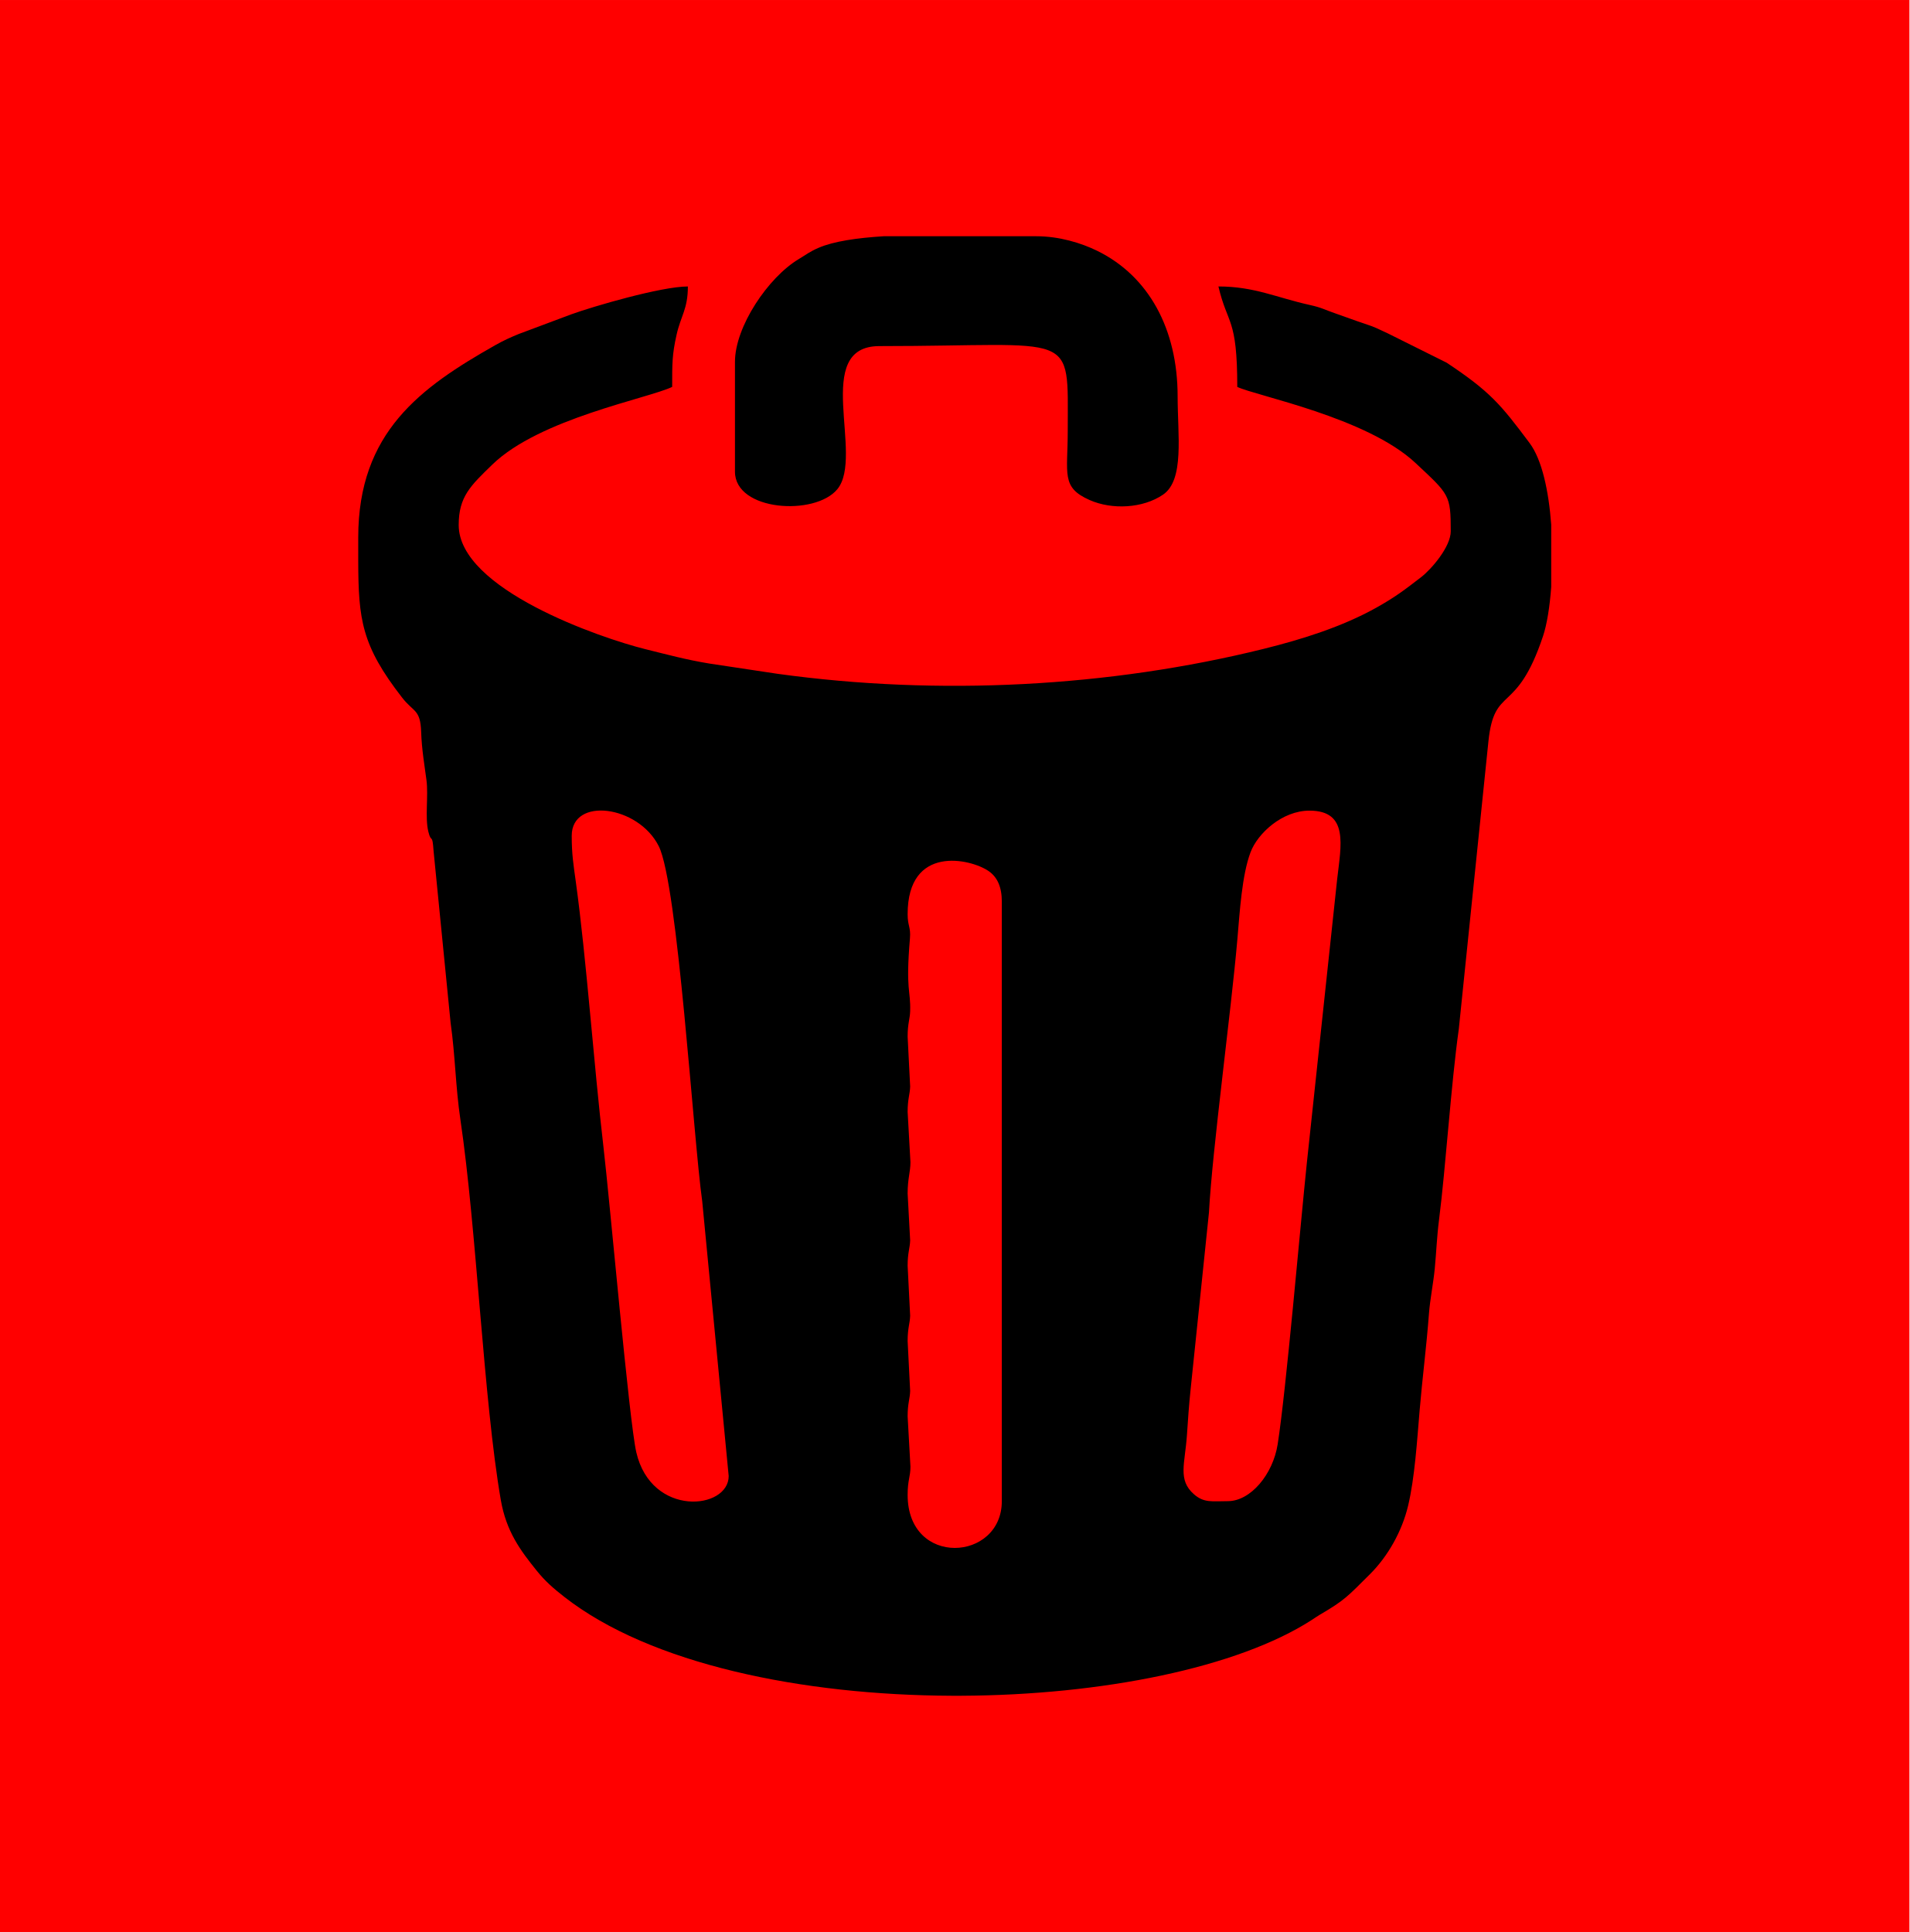
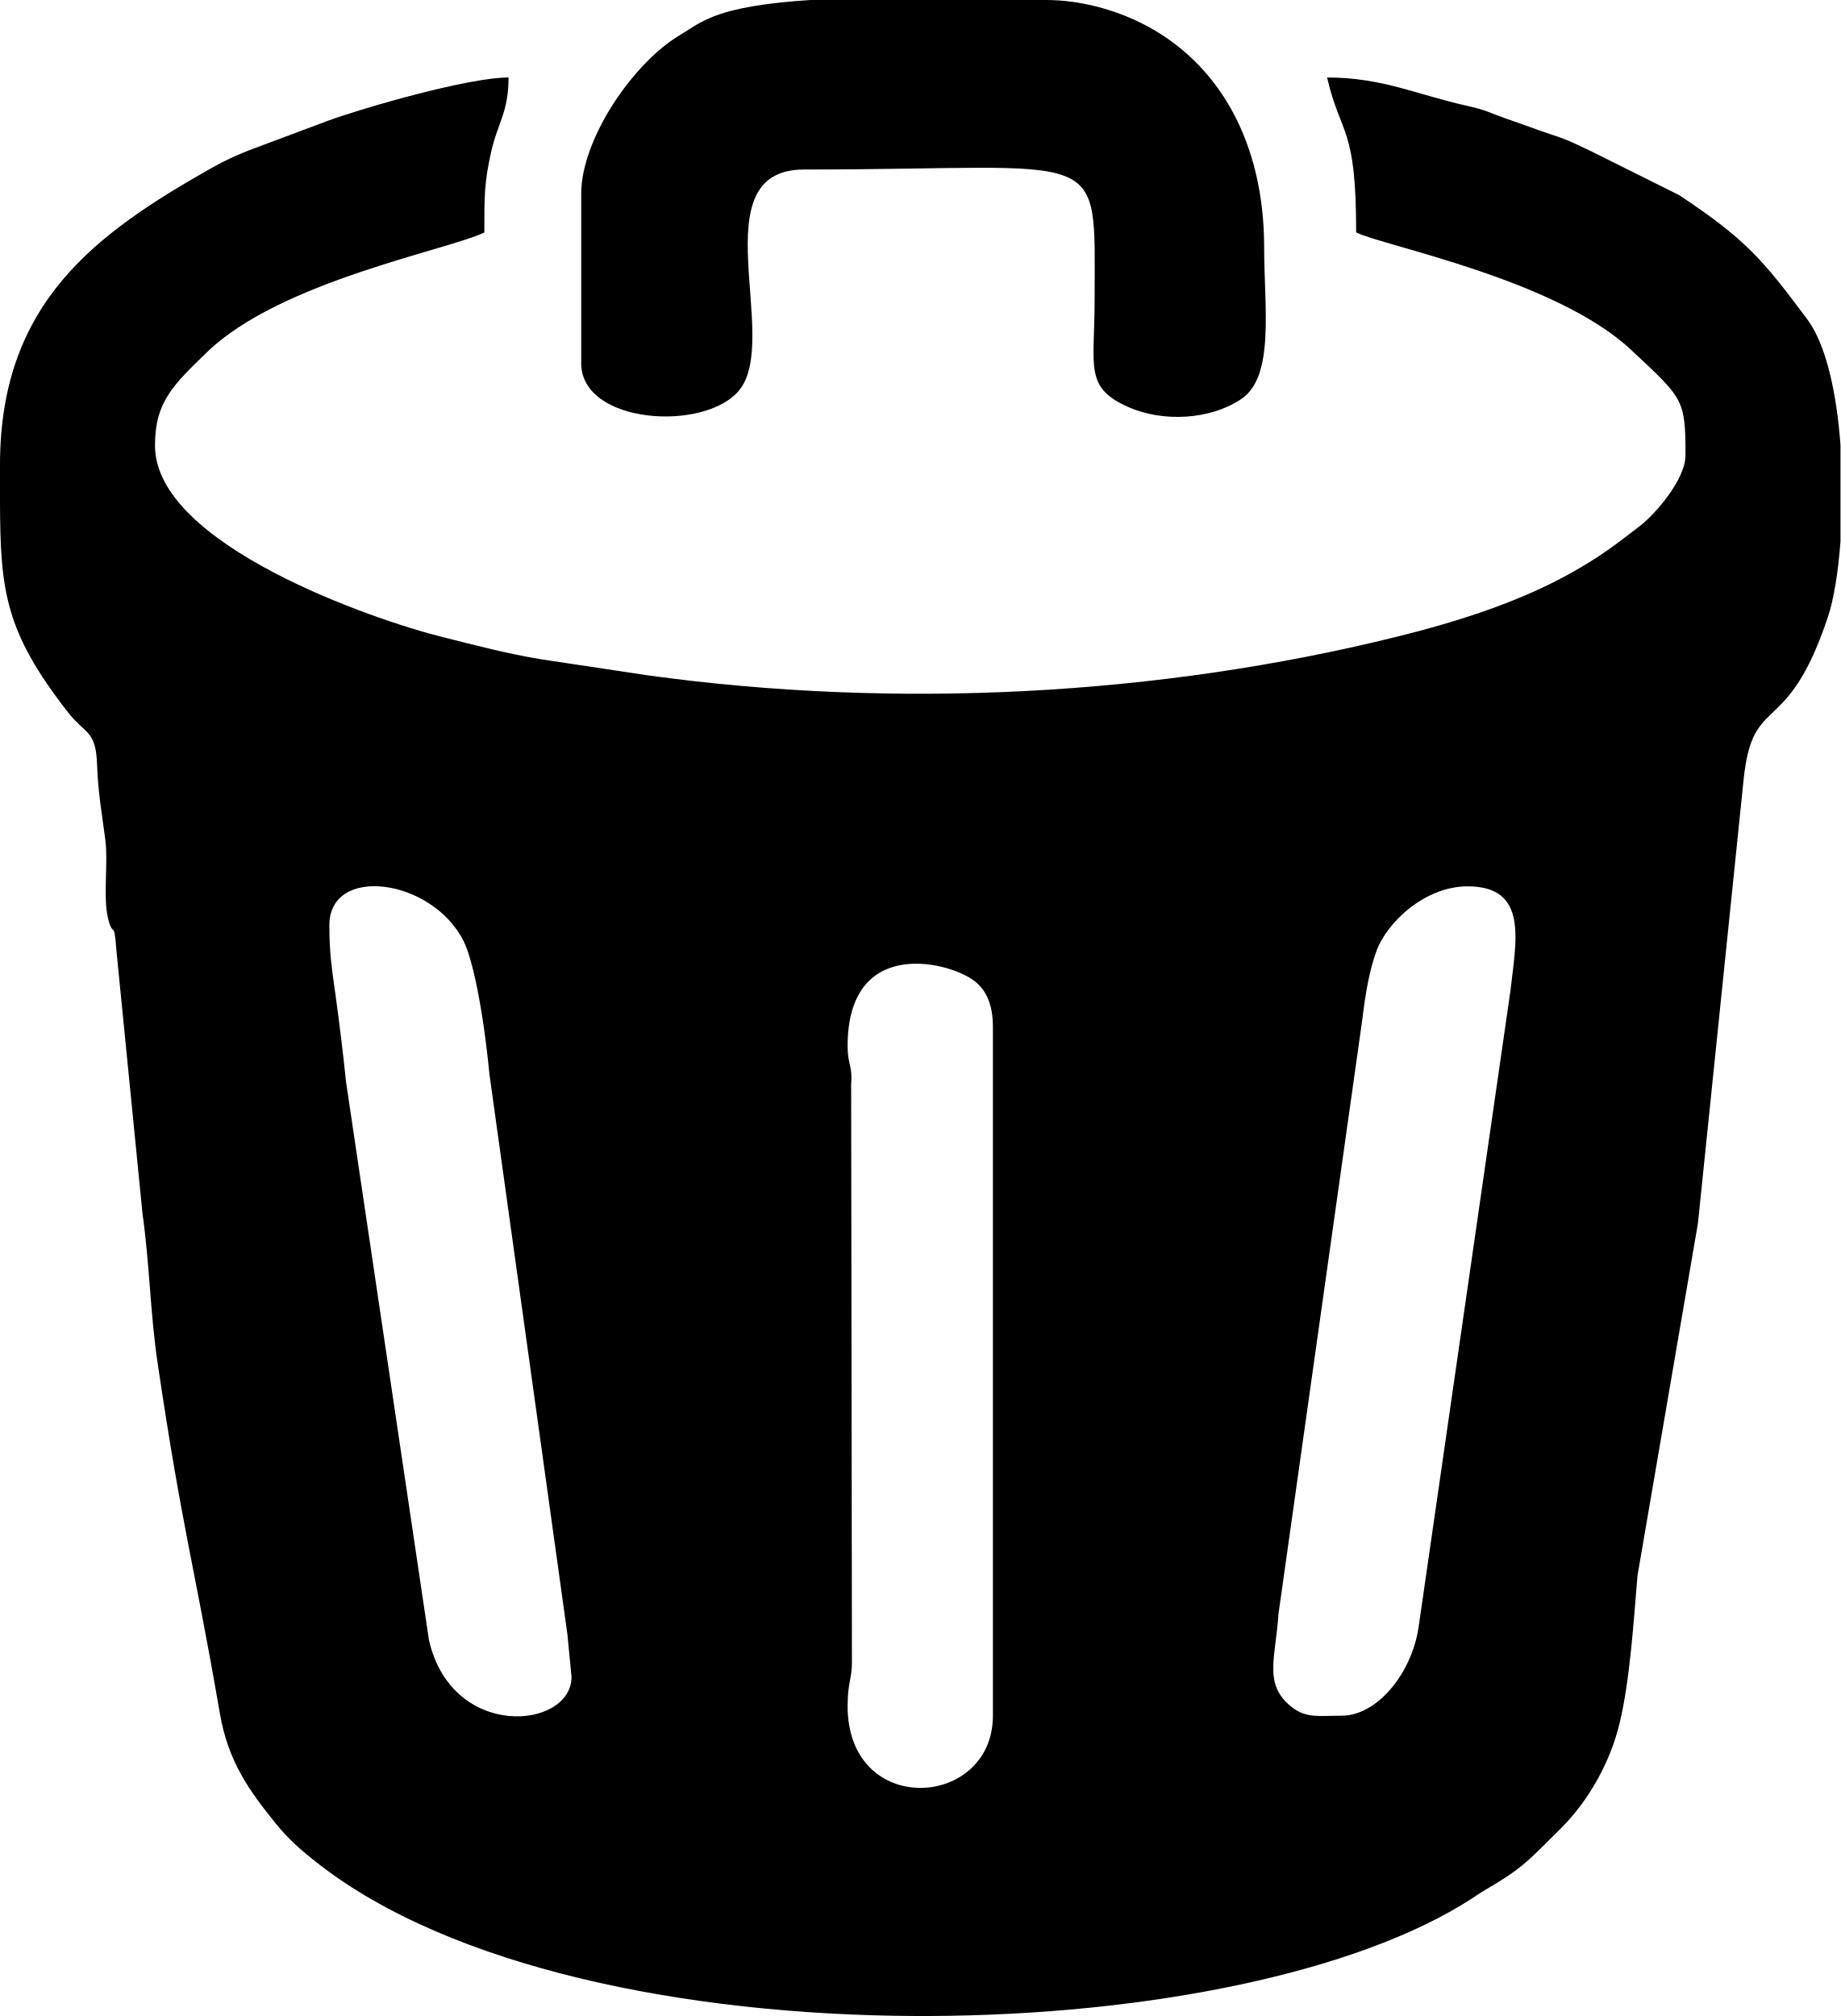
- <svg xmlns="http://www.w3.org/2000/svg" xml:space="preserve" width="113.497mm" height="114.862mm" version="1.1" shape-rendering="geometricPrecision" text-rendering="geometricPrecision" image-rendering="optimizeQuality" fill-rule="evenodd" clip-rule="evenodd" viewBox="0 0 63202.4 63962">
+ <svg xmlns="http://www.w3.org/2000/svg" xml:space="preserve" width="70.91mm" height="77.671mm" version="1.1" shape-rendering="geometricPrecision" text-rendering="geometricPrecision" image-rendering="optimizeQuality" fill-rule="evenodd" clip-rule="evenodd" viewBox="0 0 64021.1 70125.7">
  <g id="Capa_x0020_1">
-     <rect fill="red" x="0" y="-0" width="63202.4" height="63962" />
-     <g id="_1374411313616">
-       <path fill="black" d="M30042.5 30266.5c0,-2311.9 2079.5,-1840.2 2677.4,-1430.5 298.7,204.8 440,538.4 440,1014.8l0 19847.5c0,2000.5 -3117.4,2198.2 -3117.4,-207.8 0,-495.8 93.1,-592.8 93,-935.2l-93 -1662.6c0,-438.9 75.5,-577.8 83.3,-841l-83.3 -1652.9c0,-438.8 75.5,-577.8 83.3,-841l-83.3 -1652.9c0,-438.9 75.5,-577.8 83.3,-841l-83.3 -1549c0,-503.3 93,-709.2 93,-1039.2l-93 -1662.6c0,-438.9 75.5,-577.9 83.3,-841.1l-83.3 -1652.9c0,-438.9 75.5,-577.8 83.3,-841 21,-711.9 -153.9,-667.7 -7.2,-2409.2 32.2,-382.6 -76.1,-406.1 -76.1,-802.4zm21302.3 -12896.5l0 2064c-48.7,663.6 -143.3,1243.8 -270.6,1625.4 -885.5,2654.6 -1613.3,1590 -1808.5,3491.1l-979.5 9515.7c-256.2,1819.1 -433.3,4583.3 -653.4,6308.9 -74.1,581.4 -90,1070.1 -142.3,1624.2 -42,444.5 -157.5,1032.6 -190.6,1472 -85,1128.7 -221.1,2159.9 -310.5,3222.6 -85.4,1015.7 -162.3,2232.5 -380.6,3152.5 -202.3,852.3 -672.6,1681.9 -1263.6,2269.5 -755.2,750.9 -829.1,856.4 -1666.7,1346.8 -70.5,41.3 -185.7,121.1 -251.9,163.8 -2461.6,1591.4 -6964.8,2492.8 -11604.8,2514.5l-323.3 0c-4930.8,-20.4 -9966.2,-1037.1 -12828.4,-3279.6 -366.1,-286.9 -626.5,-515 -905.3,-861.2 -538.6,-668.9 -1007.8,-1295.4 -1188.9,-2344.1 -571.7,-3309.3 -799.2,-8964.5 -1336.4,-12588 -162.4,-1095 -169.4,-2111.1 -324.7,-3208.4l-562.3 -5672.5c-44.9,-648.1 -71.4,-232.8 -175.1,-656.2 -114.8,-468.5 6.6,-1182.4 -61.5,-1705 -61.9,-474.3 -156.8,-1011 -175.6,-1591 -24.6,-758.7 -247.2,-647.1 -628.9,-1137.6 -1344.3,-1727.5 -1447.7,-2590.8 -1453.9,-4511.3l0 -792.3c1.3,-3486 2061.4,-4965.5 4539.2,-6368.6 278.8,-157.9 512.9,-260.9 774.7,-368.4l1739 -651c704.6,-256.4 2975.5,-922 3858.1,-922 0,747.1 -233.2,970.3 -374.4,1600 -148.7,663.2 -145.2,950.9 -145.2,1725.2 -797.3,382.6 -4382.4,1047.7 -5951.4,2569.5 -725.9,704 -1114.7,1066.4 -1114.7,2002.6 0,2126.7 4689.6,3740.8 6177.5,4109.9 754.5,187.1 1348.5,349.4 2120.9,477l2257.9 339.9c5340.4,738.6 10984.5,439.4 16092.3,-827.3 1274.5,-316.1 2601.9,-734.2 3727.5,-1364.3 623.2,-348.8 938.6,-590.6 1482.8,-1011.1 335,-258.8 977.7,-1000.8 977.7,-1516.3 0,-1210.5 -48,-1213.7 -1167.2,-2261.9 -1615.5,-1512.9 -5280.1,-2221.3 -5898.8,-2518.1 0,-2312.2 -324,-2040 -623.5,-3325.2 1189.5,0 1919.2,368 3024.2,612.8 410.7,91 467.2,149.6 859.2,283.9 363.3,124.5 633.5,230.7 922.2,324.8 424.4,138.3 472.1,183.2 807.8,335.3l1941.8 967.7c1441.9,958 1791.6,1385.1 2744.1,2659.4 411.6,550.7 633.8,1593 715.6,2702.3zm-32421 10298.6c0,-1293.5 2199.3,-1008.6 2879.3,342 635,1261.2 1142,9640.5 1440,11757.1l876.4 9099.3c0,1117.3 -2556.7,1377.6 -3058.1,-786.7 -234.7,-1013 -872.7,-8283.3 -1089.6,-10133.1 -318,-2712 -560.4,-6204.7 -912.1,-8751.8 -80.7,-584.7 -135.8,-913.1 -135.8,-1526.8zm21717.9 22029.7c-519.7,0 -788.1,64.6 -1122.5,-228.4 -544.3,-476.7 -296,-1012.9 -232,-1957.4 36.7,-541.6 63.8,-961.4 124.1,-1538.5l604.8 -5830.8c113.3,-2108.8 731.5,-6628.6 940.3,-9042.5 80,-925.4 151.5,-2132.4 437.3,-2887.9 235.7,-622.9 1046.8,-1375.4 1949.8,-1375.4 1313,0 1042.1,1158.8 916.5,2267.4l-1002.9 9388.4c-223.2,2137.8 -685.9,7530.1 -966.4,9321 -156.6,1000.1 -897.6,1884.1 -1648.9,1884.1z" />
-       <path fill="black" d="M24327.2 11977.7l0 3637c0,1311 2651.2,1475.9 3387.7,582 909.3,-1103.4 -858.4,-4738.6 1392.4,-4738.6 6563.3,0 6235.2,-578.9 6234.8,2805.7 -0.2,1429.5 -227,1869.4 723.3,2290.2 743.9,329.4 1762.1,276.6 2429.3,-176.9 716,-486.6 484.5,-1976.1 484.5,-3256.4 0,-2221.3 -952.4,-3979.9 -2663.7,-4818.1 -535,-262 -1260.2,-481.5 -2012.4,-481.5l-5055.4 0c-879.5,55.2 -1652.7,167.3 -2149.2,381.2 -295.2,127.1 -394.4,215.3 -662.7,376.4 -1012.8,608 -2108.5,2237.4 -2108.5,3398.9z" />
-     </g>
+     <path fill="black" d="M29483.4 36391c0,-3748.3 3371.5,-2983.6 4341,-2319.2 484.3,332 713.3,872.9 713.3,1645.4l0 1825.5 0 20354 0 1783.6c0,3243.5 -5054.3,3564 -5054.3,-336.9 0,-804 150.9,-961.2 150.8,-1516.4l-27.4 -20135c52.2,-620.3 -123.4,-658.4 -123.4,-1300.9zm34537.7 -20909.3l0 3346.3c-79,1075.9 -232.4,2016.5 -438.7,2635.2 -1435.7,4303.9 -2615.6,2577.8 -2932.1,5660.2l-1588.1 15428 -2102.5 12257.4c-138.4,1646.7 -263.1,3619.6 -617,5111.2 -327.9,1381.8 -1090.5,2727 -2048.7,3679.6 -1224.4,1217.4 -1344.3,1388.5 -2702.2,2183.6 -114.3,66.9 -301.1,196.3 -408.4,265.5 -3991,2580.2 -11292.1,4041.7 -18815,4076.8l-524.1 0c-7994.5,-33.1 -16158.4,-1681.5 -20798.9,-5317.2 -593.5,-465.1 -1015.7,-835 -1467.8,-1396.3 -873.2,-1084.6 -1633.9,-2100.1 -1927.6,-3800.5 -927,-5365.4 -1295.7,-6318.3 -2166.7,-12193.3 -263.3,-1775.4 -274.6,-3422.7 -526.5,-5201.9l-911.7 -9196.8c-72.9,-1050.8 -115.7,-377.6 -283.9,-1063.9 -186.1,-759.6 10.7,-1917 -99.8,-2764.3 -100.3,-769 -254.2,-1639.1 -284.7,-2579.5 -39.9,-1230.1 -400.9,-1049.2 -1019.7,-1844.4 -2179.5,-2800.8 -2347.1,-4200.5 -2357.3,-7314.3l0 -1284.6c2.1,-5651.7 3342.3,-8050.7 7359.5,-10325.4 452,-256 831.5,-423 1256,-597.4l2819.5 -1055.3c1142.4,-415.8 4824.3,-1494.8 6255.1,-1494.8 0,1211.3 -378.1,1573.1 -607,2594.2 -241.2,1075.2 -235.5,1541.7 -235.5,2797 -1292.7,620.3 -7105.3,1698.8 -9649,4166.2 -1176.9,1141.4 -1807.3,1728.9 -1807.3,3246.8 0,3448 7603.3,6065.1 10015.8,6663.5 1223.4,303.3 2186.3,566.4 3438.6,773.1l3660.8 551.2c8658.5,1197.4 17809.3,712.4 26090.7,-1341.3 2066.4,-512.6 4218.5,-1190.4 6043.5,-2211.9 1010.4,-565.4 1521.8,-957.6 2404,-1639.3 543.2,-419.6 1585.1,-1622.6 1585.1,-2458.4 0,-1962.6 -77.8,-1967.8 -1892.5,-3667.2 -2619.2,-2452.9 -8560.7,-3601.4 -9563.9,-4082.8 0,-3748.7 -525.4,-3307.3 -1010.8,-5391.2 1928.5,0 3111.7,596.5 4903.1,993.4 665.9,147.6 757.5,242.6 1393,460.5 589,201.7 1027.2,373.9 1495.1,526.5 688.2,224.1 765.4,296.9 1309.7,543.5l3148.3 1569c2337.8,1553.1 2904.8,2245.7 4449.1,4311.7 667.3,892.8 1027.5,2582.7 1160.2,4381.3zm-52564.6 16697.3c0,-2097.3 3565.7,-1635.2 4668.2,554.6 321.3,638.1 680.7,2393.9 899.3,4627l2714.2 19497.5 142 1474.3c0,1811.6 -4145.2,2233.5 -4958.1,-1275.5l-2884.6 -19419.1c-109.6,-1051.1 -232.8,-2055.6 -360.9,-2983.3 -130.9,-948 -220.2,-1480.5 -220.2,-2475.4zm35211.6 27501.2c-842.6,0 -1277.7,104.7 -1820,-370.3 -882.4,-773 -479.9,-1642.2 -376.1,-3173.6l2918.4 -20695.5c104,-880.6 252,-1732.3 496.8,-2379.6 382.1,-1009.8 1697.2,-2230 3161.2,-2230 2128.7,0 1689.6,1878.8 1485.9,3676.1l-3192.9 22117.9c-253.9,1621.5 -1455.3,3054.9 -2673.3,3054.9zm-26450.9 -52941.1l0 5896.6c0,2125.7 4298.4,2392.9 5492.5,943.7 1474.3,-1789.1 -1391.7,-7682.7 2257.5,-7682.7 10641.2,0 10109.2,-938.5 10108.6,4549 -0.3,2317.6 -368,3030.8 1172.6,3713.1 1206,534.1 2857,448.4 3938.6,-286.7 1160.8,-788.9 785.5,-3203.9 785.5,-5279.6 0,-3601.4 -1544.1,-6452.7 -4318.7,-7811.6 -867.5,-424.8 -2043.2,-780.8 -3262.7,-780.8l-8196.3 0c-1425.9,89.4 -2679.5,271.3 -3484.5,618.2 -478.7,206 -639.5,349 -1074.5,610.1 -1642.1,985.8 -3418.6,3627.6 -3418.6,5510.7z" />
  </g>
</svg>
